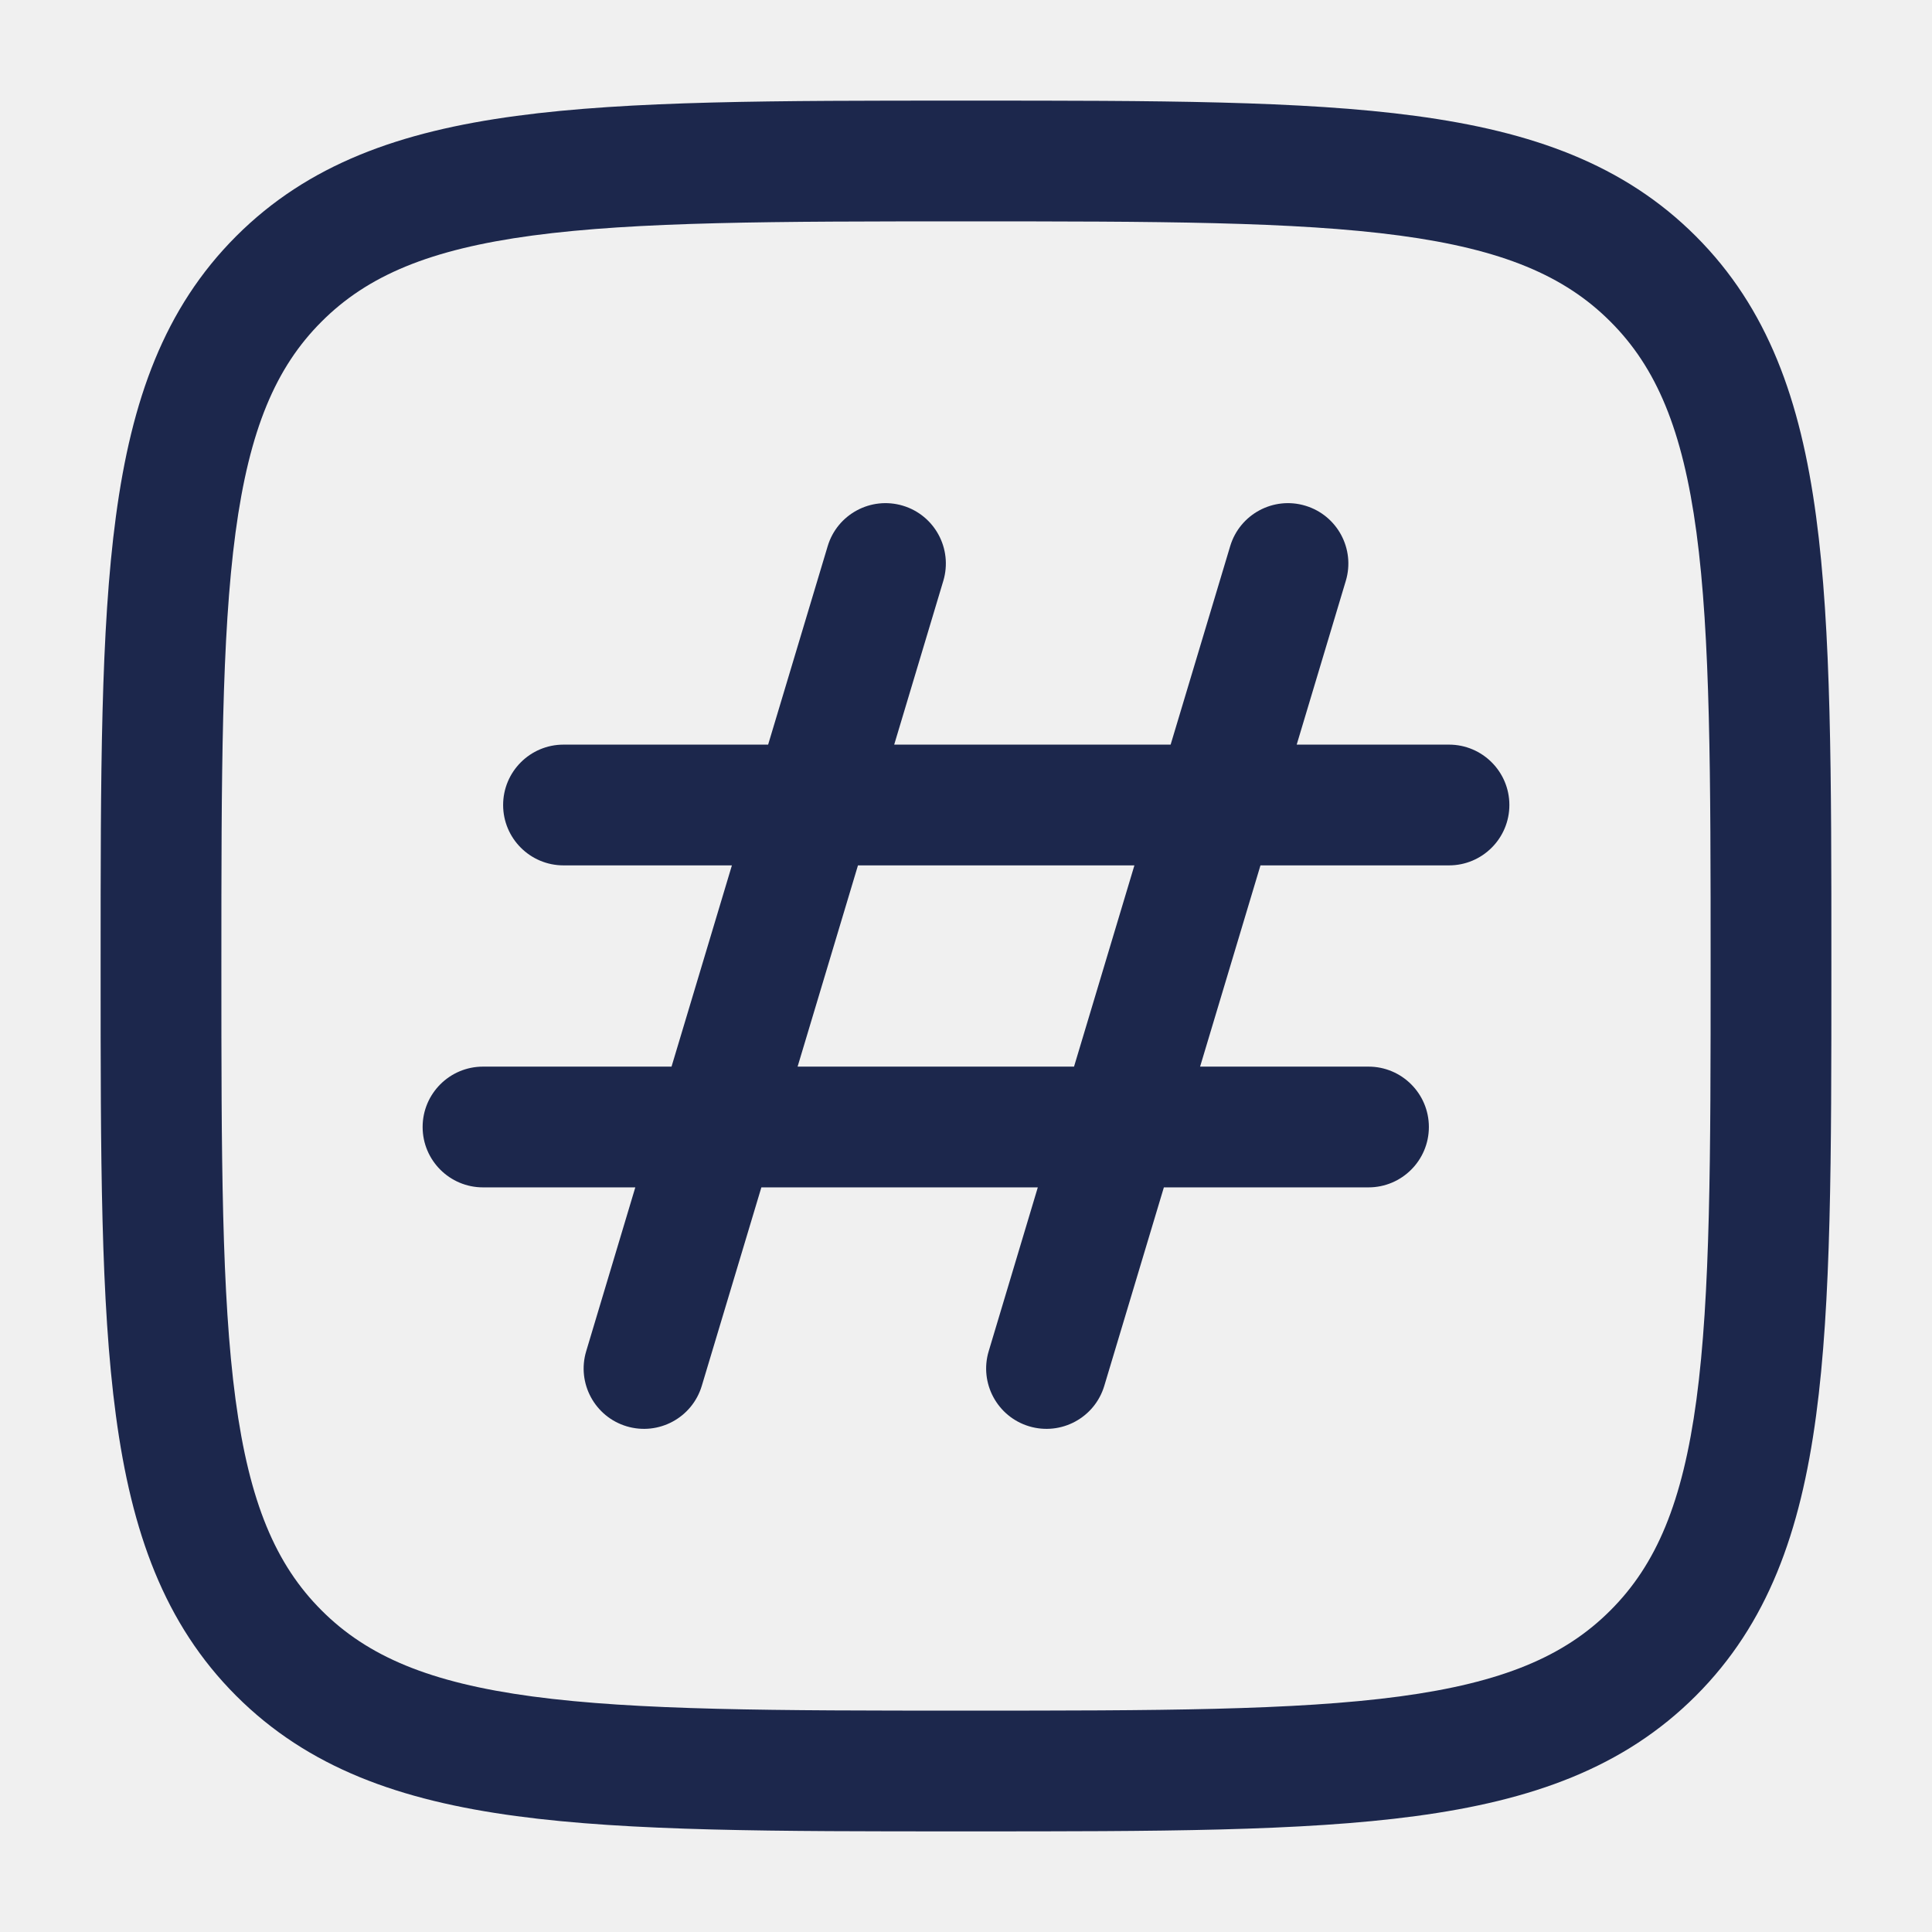
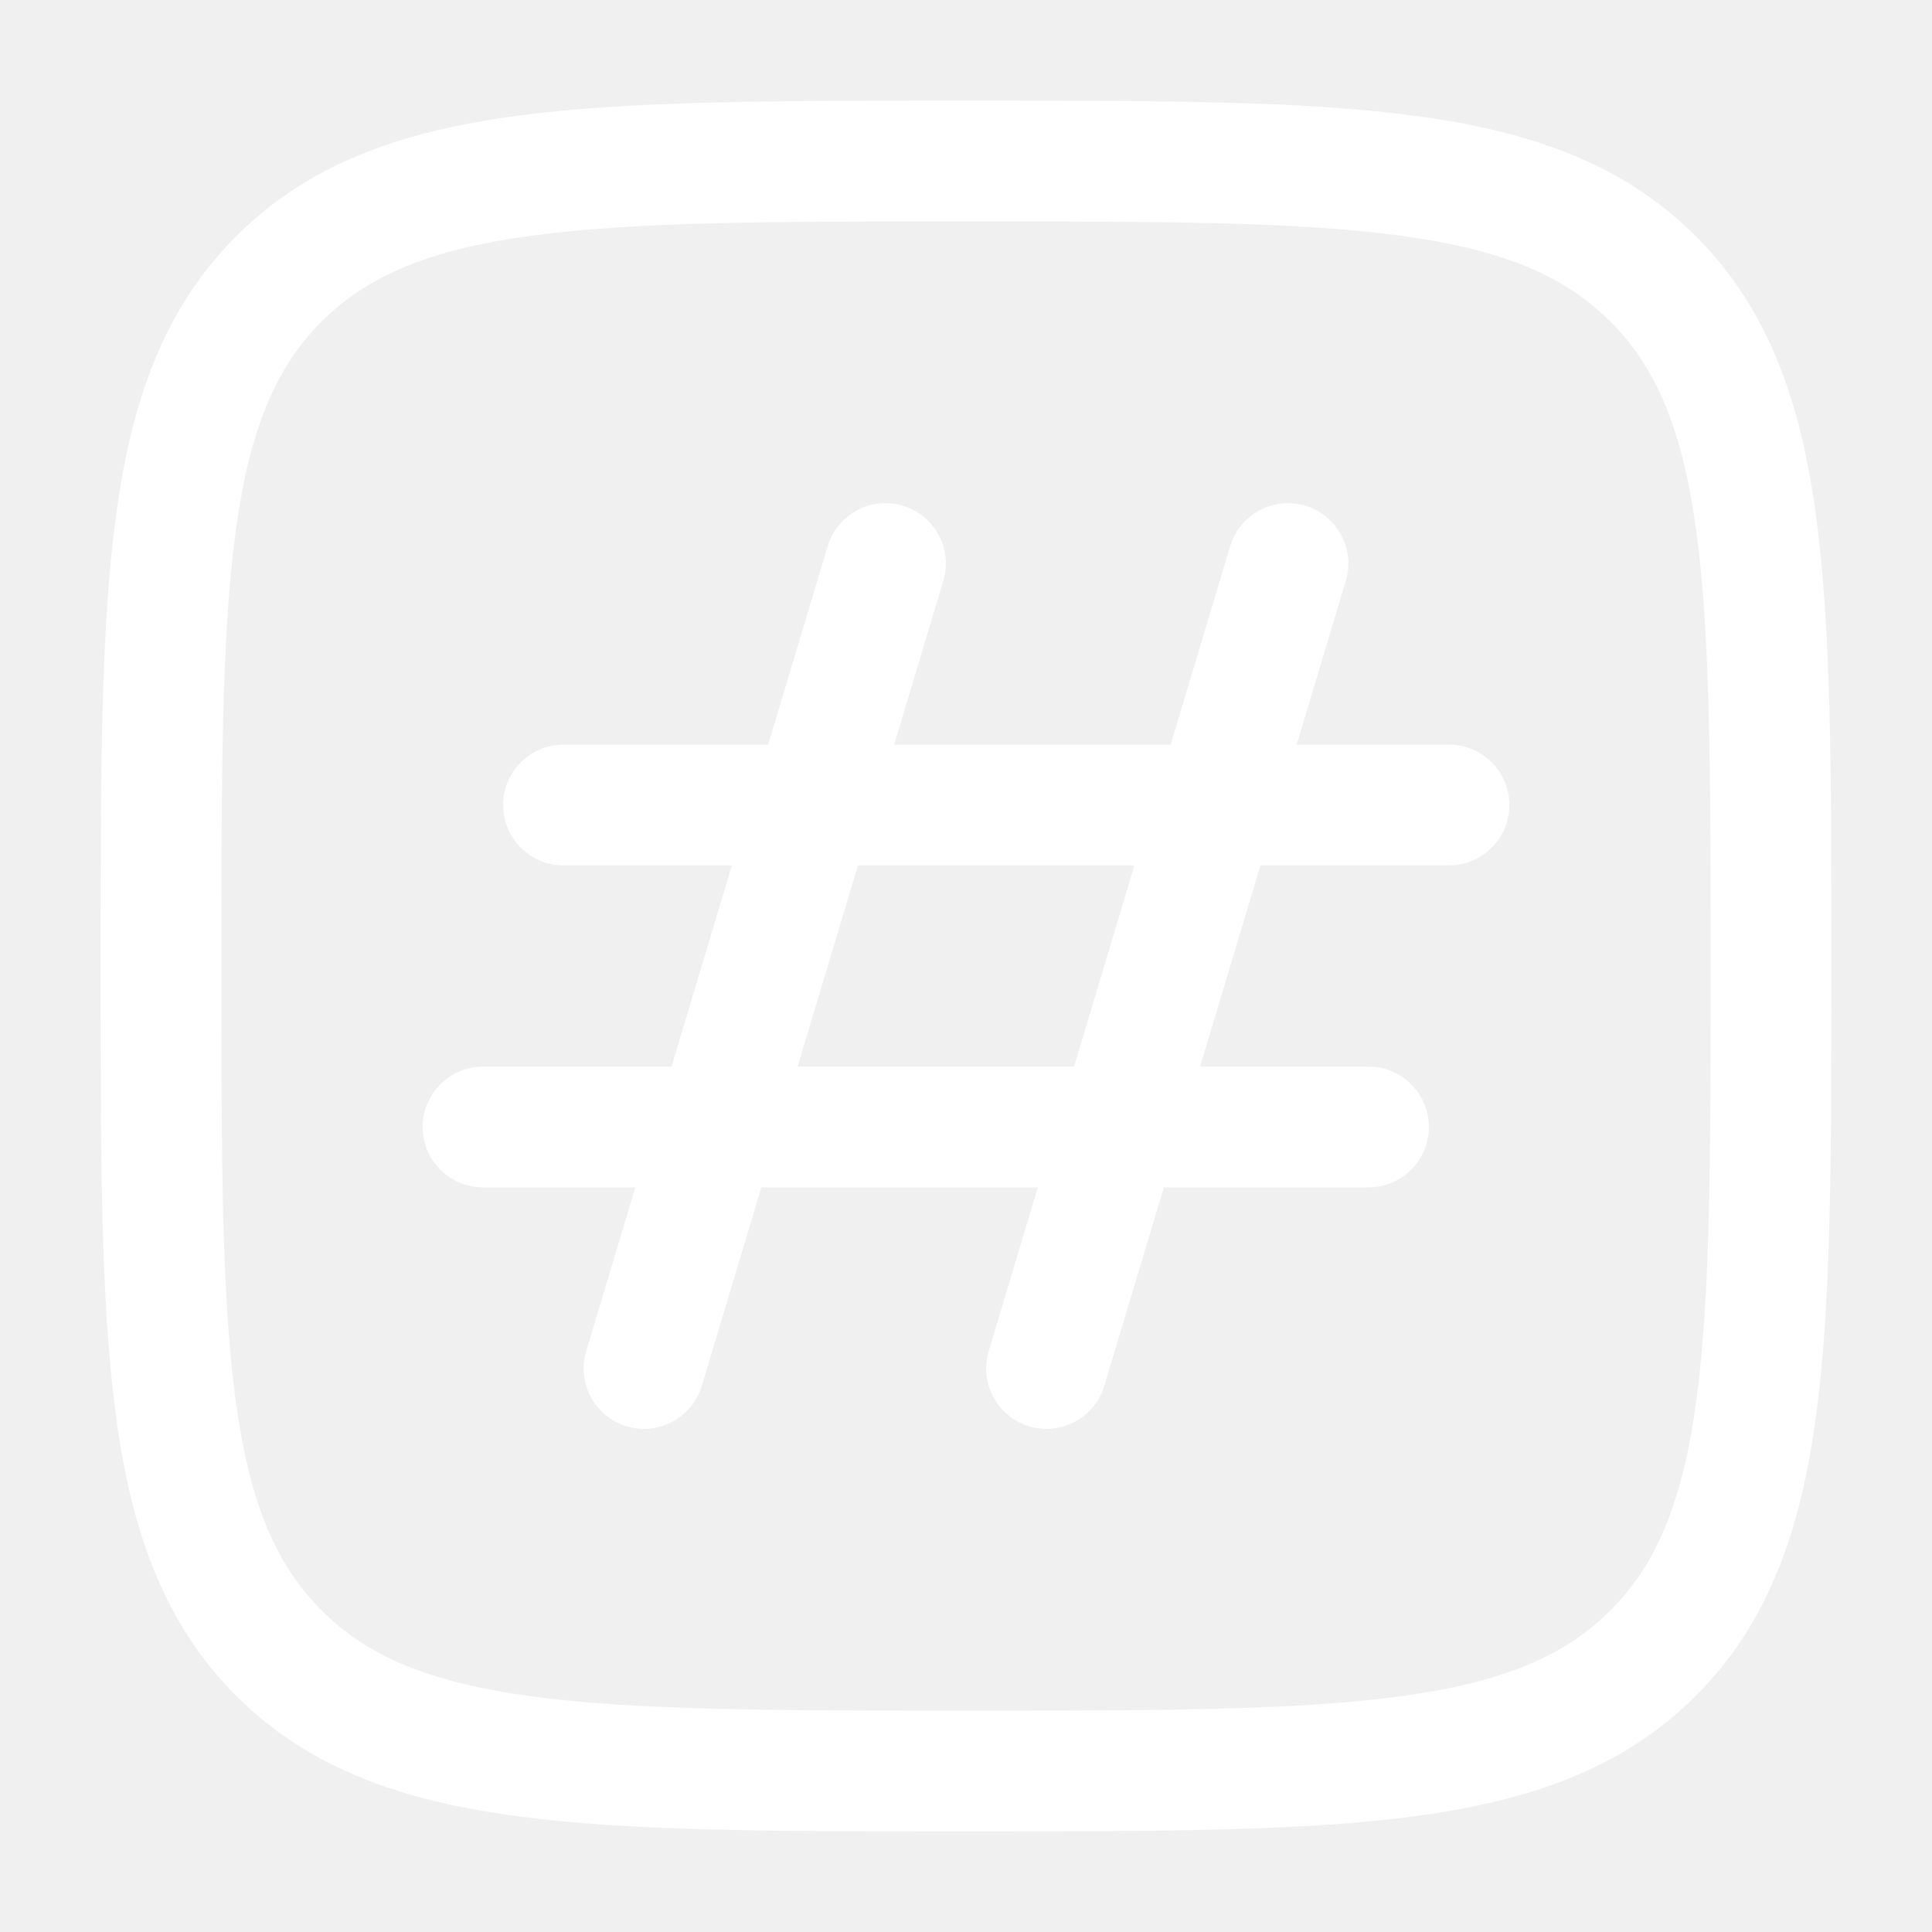
<svg xmlns="http://www.w3.org/2000/svg" width="800px" height="800px" viewBox="0 0 24 24" fill="none">
-   <path fill-rule="evenodd" clip-rule="evenodd" d="M11.216 6.282C11.612 6.401 11.837 6.819 11.718 7.216L11.108 9.25H14.542L15.282 6.784C15.401 6.388 15.819 6.163 16.215 6.282C16.612 6.401 16.837 6.819 16.718 7.216L16.108 9.25H18C18.414 9.25 18.75 9.586 18.75 10C18.75 10.414 18.414 10.75 18 10.75H15.658L14.908 13.25H17C17.414 13.25 17.75 13.586 17.75 14C17.75 14.414 17.414 14.75 17 14.75H14.458L13.718 17.215C13.599 17.612 13.181 17.837 12.784 17.718C12.388 17.599 12.163 17.181 12.282 16.785L12.892 14.75H9.458L8.718 17.215C8.599 17.612 8.181 17.837 7.784 17.718C7.388 17.599 7.163 17.181 7.282 16.785L7.892 14.75H6C5.586 14.75 5.25 14.414 5.25 14C5.25 13.586 5.586 13.25 6 13.25H8.342L9.092 10.75H7C6.586 10.75 6.25 10.414 6.25 10C6.25 9.586 6.586 9.25 7 9.25H9.542L10.282 6.784C10.401 6.388 10.819 6.163 11.216 6.282ZM10.658 10.75H14.092L13.342 13.25H9.908L10.658 10.75Z" fill="#1C274C" />
-   <path fill-rule="evenodd" clip-rule="evenodd" d="M11.943 1.25C9.634 1.25 7.825 1.25 6.414 1.44C4.969 1.634 3.829 2.039 2.934 2.934C2.039 3.829 1.634 4.969 1.44 6.414C1.25 7.825 1.25 9.634 1.25 11.943V12.057C1.25 14.366 1.25 16.175 1.44 17.586C1.634 19.031 2.039 20.171 2.934 21.066C3.829 21.961 4.969 22.366 6.414 22.56C7.825 22.75 9.634 22.75 11.943 22.75H12.057C14.366 22.75 16.175 22.75 17.586 22.56C19.031 22.366 20.171 21.961 21.066 21.066C21.961 20.171 22.366 19.031 22.56 17.586C22.75 16.175 22.75 14.366 22.75 12.057V11.943C22.75 9.634 22.75 7.825 22.56 6.414C22.366 4.969 21.961 3.829 21.066 2.934C20.171 2.039 19.031 1.634 17.586 1.44C16.175 1.25 14.366 1.25 12.057 1.25H11.943ZM3.995 3.995C4.564 3.425 5.335 3.098 6.614 2.926C7.914 2.752 9.622 2.75 12 2.75C14.378 2.75 16.086 2.752 17.386 2.926C18.665 3.098 19.436 3.425 20.005 3.995C20.575 4.564 20.902 5.335 21.074 6.614C21.248 7.914 21.25 9.622 21.25 12C21.25 14.378 21.248 16.086 21.074 17.386C20.902 18.665 20.575 19.436 20.005 20.005C19.436 20.575 18.665 20.902 17.386 21.074C16.086 21.248 14.378 21.25 12 21.25C9.622 21.25 7.914 21.248 6.614 21.074C5.335 20.902 4.564 20.575 3.995 20.005C3.425 19.436 3.098 18.665 2.926 17.386C2.752 16.086 2.75 14.378 2.75 12C2.75 9.622 2.752 7.914 2.926 6.614C3.098 5.335 3.425 4.564 3.995 3.995Z" fill="#1C274C" />
+   <path fill-rule="evenodd" clip-rule="evenodd" d="M11.216 6.282C11.612 6.401 11.837 6.819 11.718 7.216L11.108 9.25H14.542L15.282 6.784C15.401 6.388 15.819 6.163 16.215 6.282C16.612 6.401 16.837 6.819 16.718 7.216L16.108 9.25H18C18.414 9.25 18.75 9.586 18.75 10C18.75 10.414 18.414 10.75 18 10.75H15.658L14.908 13.25H17C17.414 13.25 17.75 13.586 17.75 14C17.75 14.414 17.414 14.75 17 14.75H14.458L13.718 17.215C13.599 17.612 13.181 17.837 12.784 17.718C12.388 17.599 12.163 17.181 12.282 16.785L12.892 14.75H9.458L8.718 17.215C8.599 17.612 8.181 17.837 7.784 17.718C7.388 17.599 7.163 17.181 7.282 16.785L7.892 14.75H6C5.586 14.75 5.25 14.414 5.25 14C5.25 13.586 5.586 13.25 6 13.25H8.342L9.092 10.75H7C6.586 10.75 6.25 10.414 6.25 10C6.25 9.586 6.586 9.25 7 9.25H9.542L10.282 6.784C10.401 6.388 10.819 6.163 11.216 6.282ZM10.658 10.75H14.092L13.342 13.25H9.908L10.658 10.75Z" fill="#ffffff" />
+   <path fill-rule="evenodd" clip-rule="evenodd" d="M11.943 1.25C9.634 1.25 7.825 1.25 6.414 1.44C4.969 1.634 3.829 2.039 2.934 2.934C2.039 3.829 1.634 4.969 1.44 6.414C1.25 7.825 1.25 9.634 1.25 11.943V12.057C1.25 14.366 1.25 16.175 1.44 17.586C1.634 19.031 2.039 20.171 2.934 21.066C3.829 21.961 4.969 22.366 6.414 22.56C7.825 22.75 9.634 22.75 11.943 22.75H12.057C14.366 22.75 16.175 22.75 17.586 22.56C19.031 22.366 20.171 21.961 21.066 21.066C21.961 20.171 22.366 19.031 22.56 17.586C22.75 16.175 22.75 14.366 22.75 12.057V11.943C22.75 9.634 22.75 7.825 22.56 6.414C22.366 4.969 21.961 3.829 21.066 2.934C20.171 2.039 19.031 1.634 17.586 1.44C16.175 1.25 14.366 1.25 12.057 1.25H11.943ZM3.995 3.995C4.564 3.425 5.335 3.098 6.614 2.926C7.914 2.752 9.622 2.75 12 2.75C14.378 2.75 16.086 2.752 17.386 2.926C18.665 3.098 19.436 3.425 20.005 3.995C20.575 4.564 20.902 5.335 21.074 6.614C21.248 7.914 21.25 9.622 21.25 12C21.25 14.378 21.248 16.086 21.074 17.386C20.902 18.665 20.575 19.436 20.005 20.005C19.436 20.575 18.665 20.902 17.386 21.074C16.086 21.248 14.378 21.25 12 21.25C9.622 21.25 7.914 21.248 6.614 21.074C5.335 20.902 4.564 20.575 3.995 20.005C3.425 19.436 3.098 18.665 2.926 17.386C2.752 16.086 2.75 14.378 2.75 12C2.75 9.622 2.752 7.914 2.926 6.614C3.098 5.335 3.425 4.564 3.995 3.995Z" fill="#ffffff" />
</svg>
